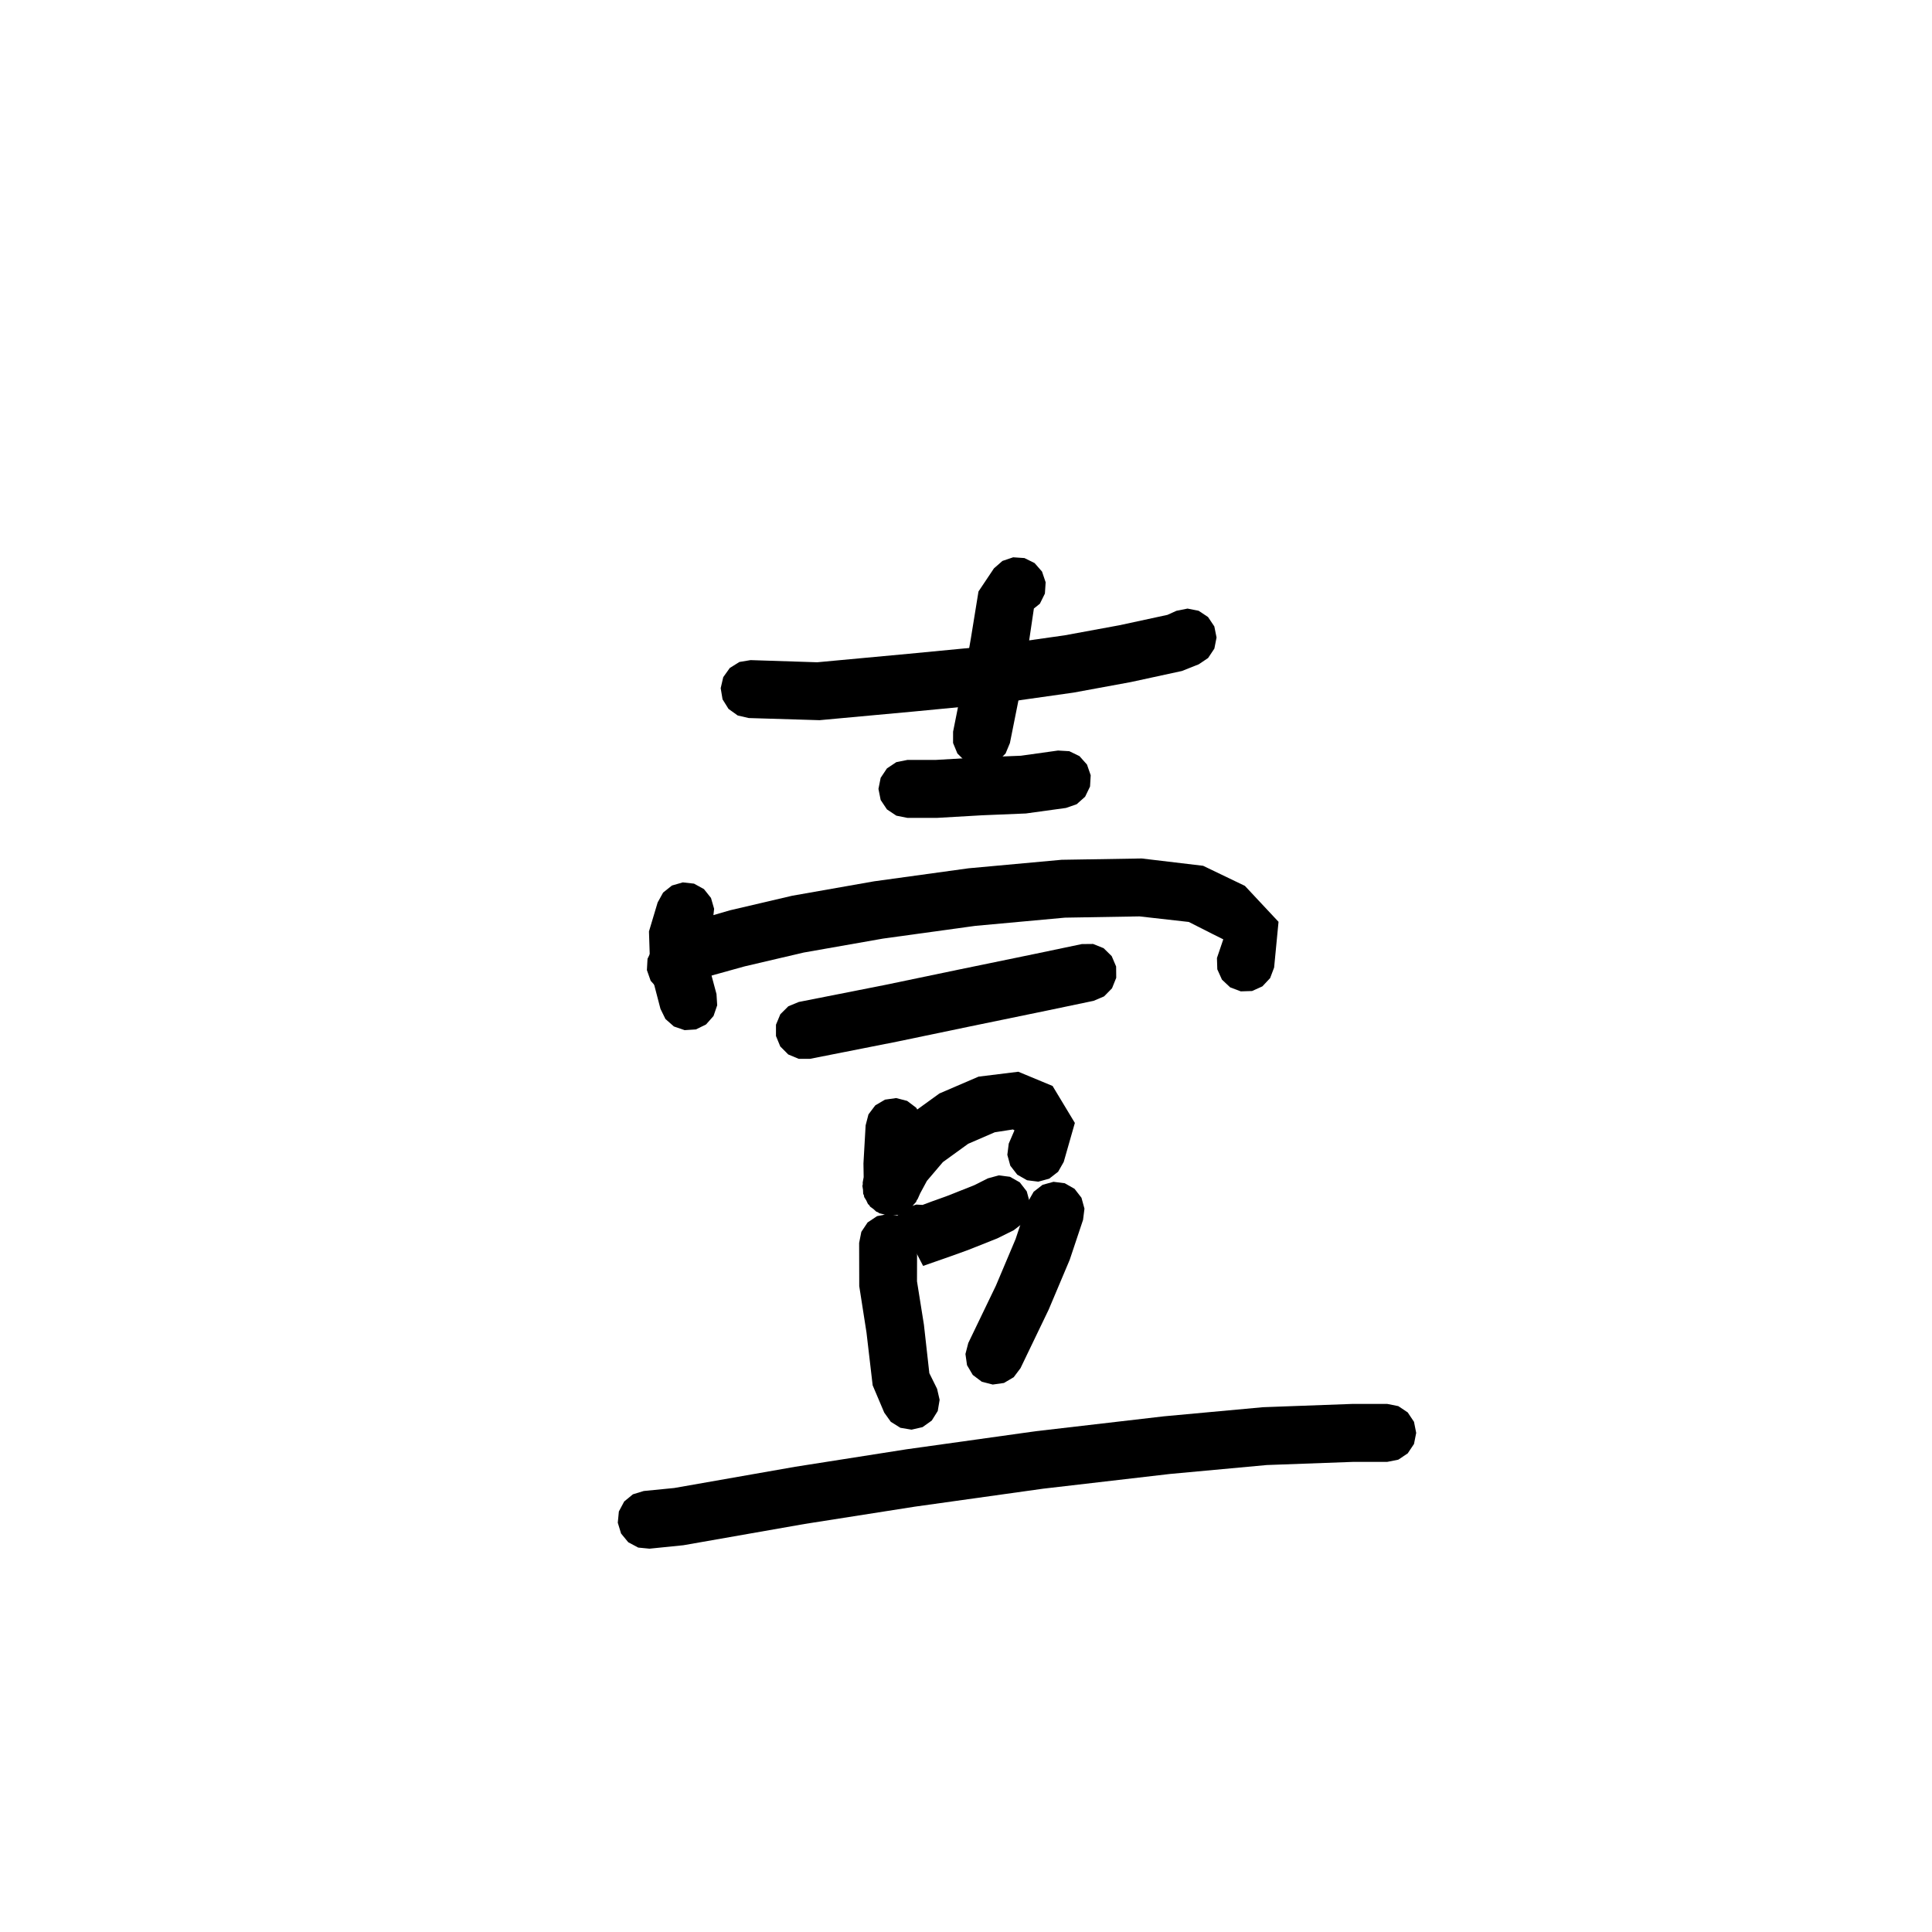
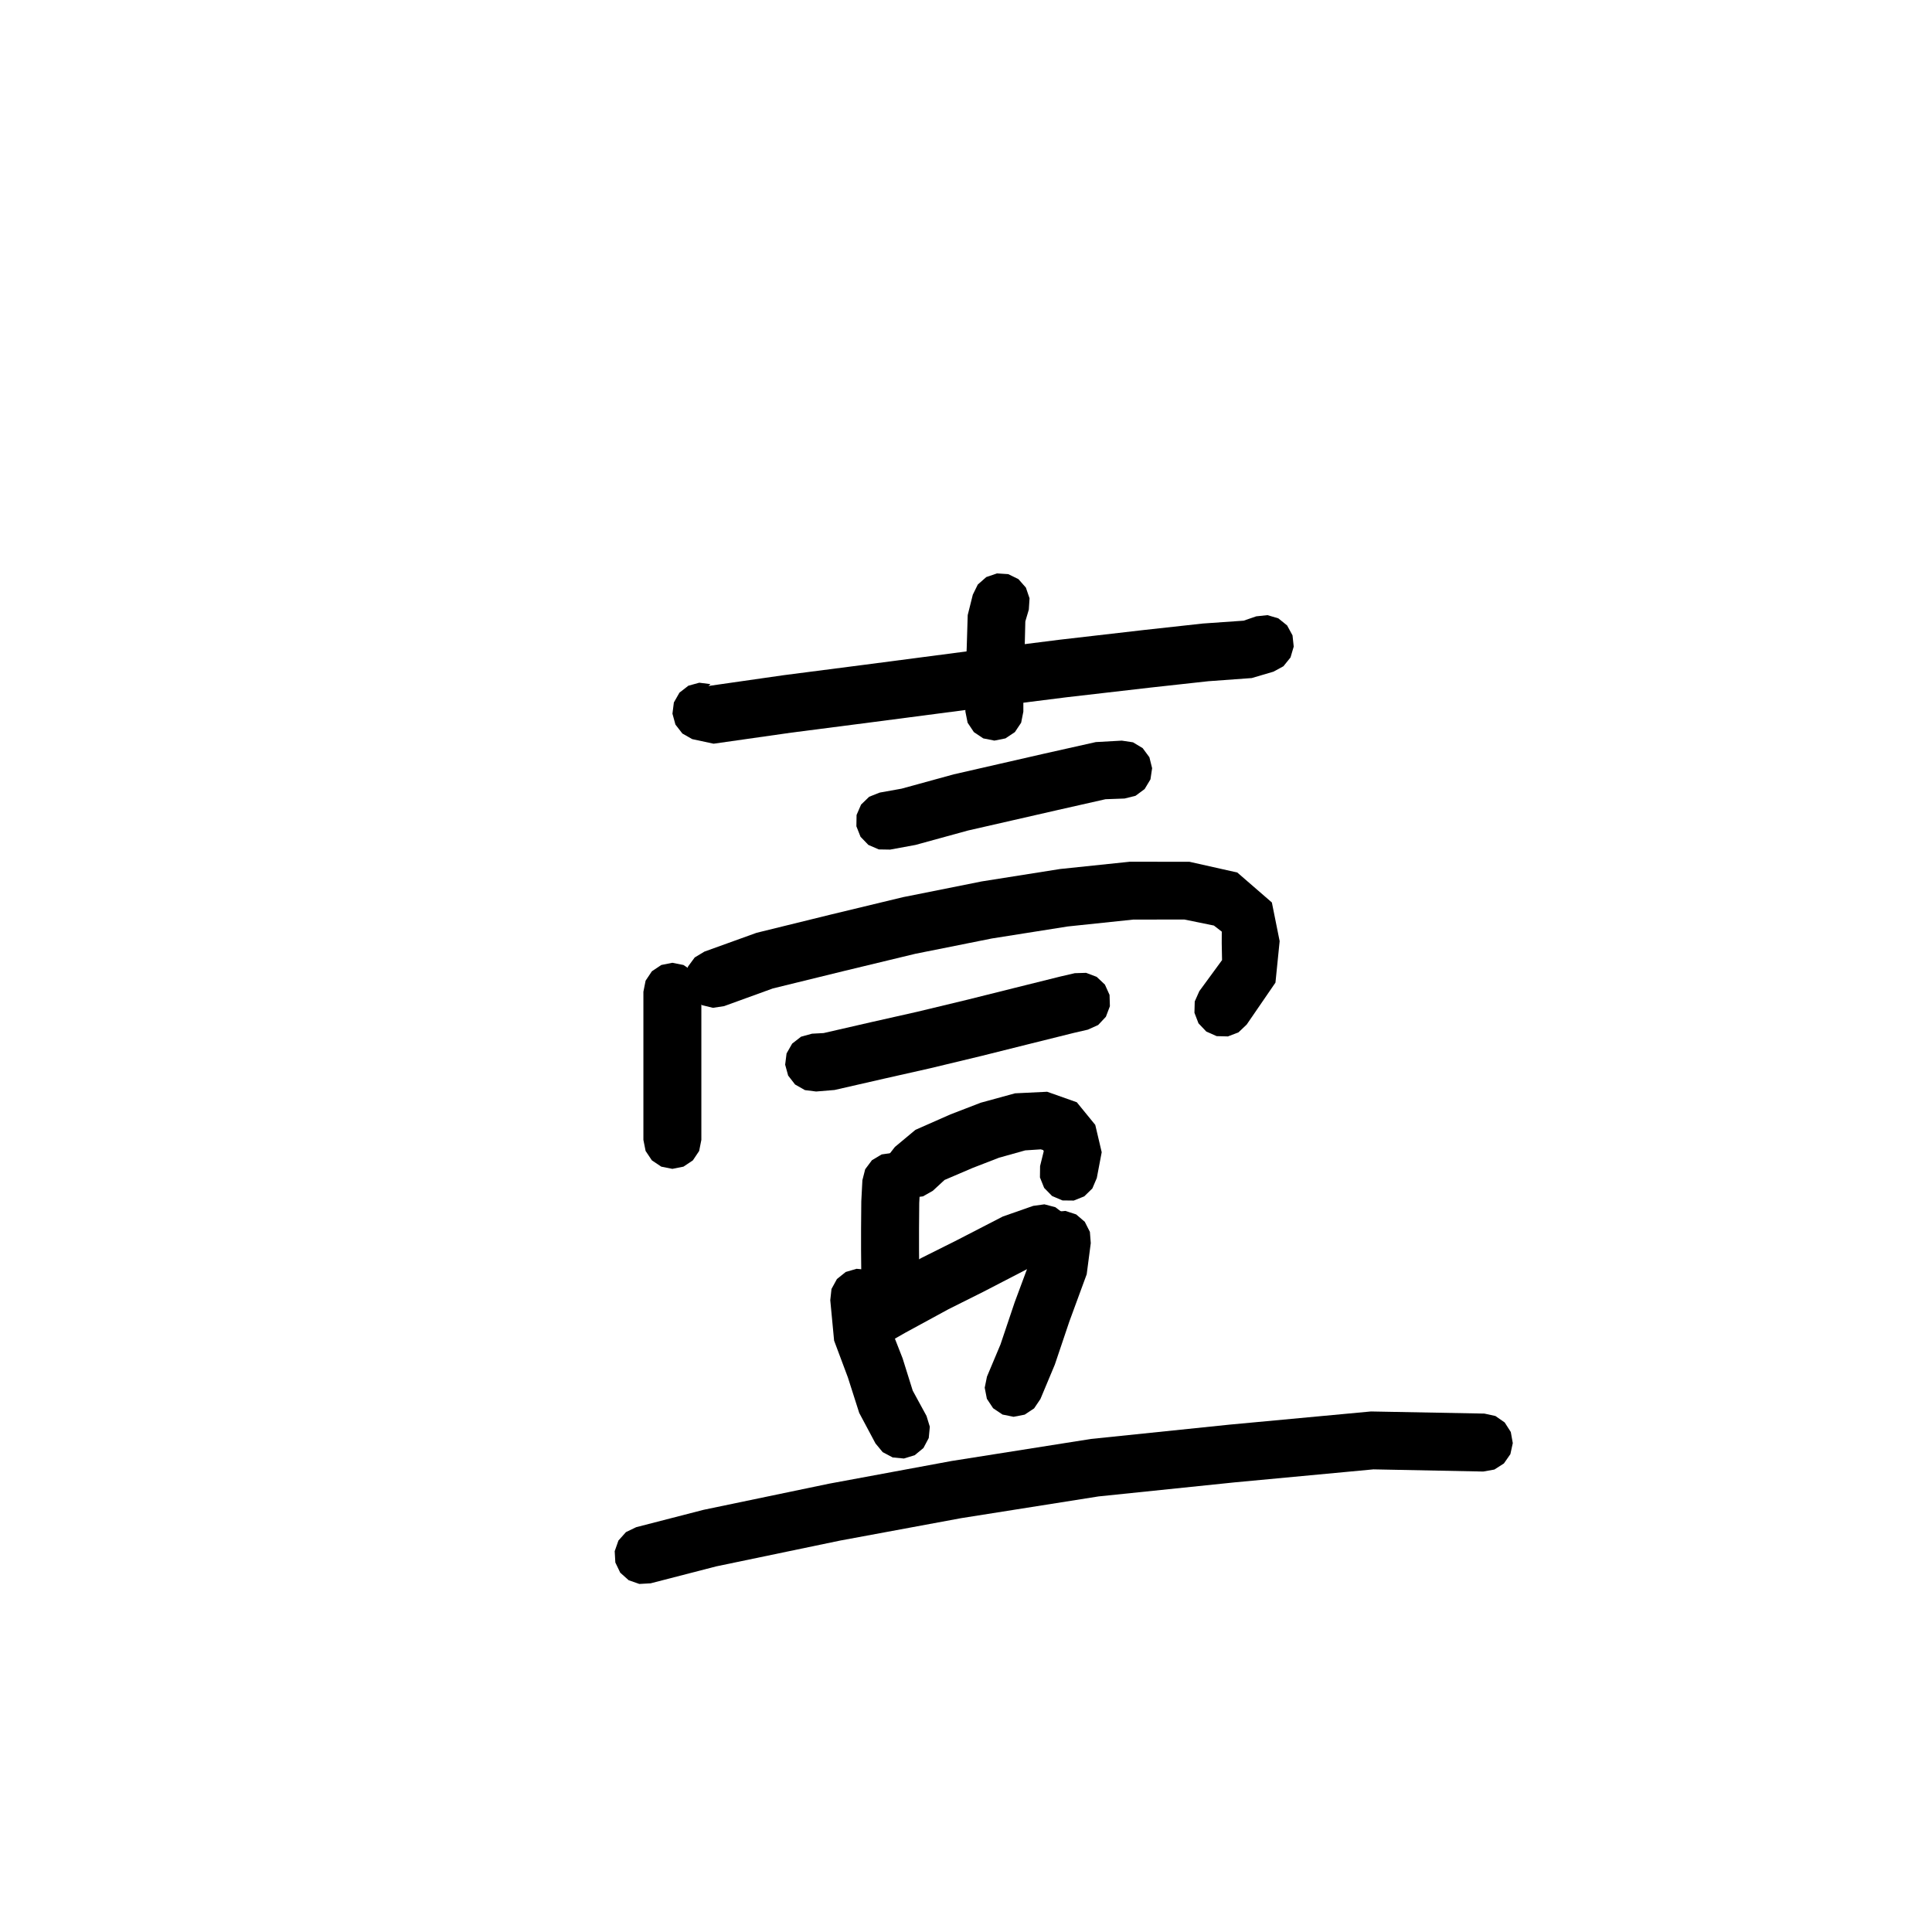
<svg xmlns="http://www.w3.org/2000/svg" viewBox="0 0 300 300" width="300" height="300">
-   <path d="M 116.266 111.498 L 127.252 111.83 L 141.928 110.48 L 154.535 109.269 L 166.715 107.544 L 175.585 105.913 L 183.529 104.191 L 186.137 103.154 L 187.595 102.175 L 188.567 100.713 L 188.906 98.991 L 188.56 97.269 L 187.582 95.811 L 186.12 94.839 L 184.397 94.5 L 182.675 94.846 L 181.283 95.476 L 173.827 97.087 L 165.298 98.656 L 153.477 100.331 L 141.085 101.52 L 126.894 102.837 L 116.547 102.502 L 114.815 102.791 L 113.325 103.72 L 112.305 105.149 L 111.908 106.859 L 112.197 108.591 L 113.126 110.081 L 114.555 111.102 Z" fill="black" fill-rule="nonzero" />
-   <path d="M 154.339 88.256 L 151.938 91.847 L 150.766 99.07 L 149.819 104.491 L 147.994 113.617 L 147.992 115.373 L 148.662 116.996 L 149.902 118.239 L 151.524 118.913 L 153.28 118.914 L 154.902 118.244 L 156.145 117.004 L 156.819 115.383 L 158.66 106.175 L 159.647 100.53 L 160.542 94.487 L 161.473 93.744 L 162.252 92.17 L 162.368 90.418 L 161.806 88.755 L 160.65 87.433 L 159.076 86.655 L 157.324 86.538 L 155.661 87.1 Z" fill="black" fill-rule="nonzero" />
-   <path d="M 140.906 127 L 145.564 126.997 L 152.528 126.595 L 159.298 126.316 L 165.525 125.457 L 167.184 124.881 L 168.496 123.714 L 169.261 122.134 L 169.363 120.381 L 168.787 118.722 L 167.62 117.411 L 166.04 116.645 L 164.287 116.543 L 158.515 117.35 L 152.084 117.605 L 145.248 118.003 L 140.906 118 L 139.184 118.343 L 137.724 119.318 L 136.749 120.778 L 136.406 122.5 L 136.749 124.222 L 137.724 125.682 L 139.184 126.657 Z" fill="black" fill-rule="nonzero" />
-   <path d="M 102.118 140.136 L 100.772 144.631 L 100.964 150.55 L 102.556 156.652 L 103.328 158.229 L 104.644 159.39 L 106.305 159.96 L 108.058 159.85 L 109.635 159.078 L 110.797 157.762 L 111.366 156.101 L 111.256 154.348 L 109.849 149.117 L 109.708 145.703 L 110.694 142.864 L 110.89 141.12 L 110.403 139.433 L 109.308 138.06 L 107.771 137.212 L 106.026 137.016 L 104.339 137.503 L 102.967 138.598 Z" fill="black" fill-rule="nonzero" />
-   <path d="M 108.506 152.7 L 108.246 152.107 L 115.627 150.058 L 124.793 147.912 L 137.098 145.747 L 151.42 143.771 L 165.363 142.493 L 176.932 142.297 L 184.592 143.16 L 188.307 145.042 L 189.95 145.86 L 188.967 148.76 L 189.022 150.515 L 189.744 152.116 L 191.024 153.318 L 192.666 153.939 L 194.421 153.884 L 196.022 153.162 L 197.224 151.882 L 197.845 150.24 L 198.529 143.14 L 193.306 137.558 L 186.82 134.44 L 177.281 133.303 L 164.849 133.507 L 150.392 134.829 L 135.715 136.853 L 123.02 139.088 L 113.386 141.342 L 104.567 143.893 L 101.306 147.3 L 100.547 148.883 L 100.451 150.636 L 101.034 152.293 L 102.206 153.6 L 103.789 154.359 L 105.543 154.455 L 107.199 153.872 Z" fill="black" fill-rule="nonzero" />
-   <path d="M 125.778 164.415 L 139.299 161.744 L 150.519 159.406 L 162.653 156.906 L 169.828 155.405 L 171.444 154.716 L 172.673 153.463 L 173.328 151.834 L 173.311 150.078 L 172.623 148.463 L 171.369 147.234 L 169.74 146.578 L 167.984 146.595 L 160.826 148.094 L 148.693 150.594 L 137.513 152.923 L 124.034 155.585 L 122.411 156.255 L 121.168 157.495 L 120.494 159.116 L 120.492 160.872 L 121.161 162.495 L 122.401 163.738 L 124.022 164.412 Z" fill="black" fill-rule="nonzero" />
-   <path d="M 134.414 174.743 L 134.076 180.665 L 134.111 182.784 L 133.959 183.616 L 134.035 185.37 L 134.777 186.961 L 136.072 188.147 L 137.722 188.748 L 139.476 188.671 L 141.067 187.929 L 142.254 186.634 L 142.854 184.984 L 143.101 183.216 L 143.07 181.002 L 143.399 175.257 L 143.155 173.518 L 142.265 172.005 L 140.863 170.948 L 139.163 170.507 L 137.424 170.751 L 135.911 171.642 L 134.854 173.044 Z M 142.503 186.162 L 142.886 185.3 L 143.928 183.371 L 146.412 180.449 L 150.339 177.607 L 154.466 175.82 L 157.288 175.381 L 157.97 175.772 L 157.908 174.632 L 156.637 177.577 L 156.418 179.319 L 156.881 181.012 L 157.958 182.4 L 159.483 183.269 L 161.225 183.489 L 162.919 183.025 L 164.306 181.948 L 165.175 180.423 L 166.904 174.368 L 163.443 168.628 L 158.124 166.419 L 151.946 167.18 L 145.874 169.793 L 140.401 173.751 L 136.685 178.029 L 134.927 181.1 L 134.31 182.438 L 133.909 184.147 L 134.193 185.88 L 135.118 187.372 L 136.544 188.397 L 138.254 188.797 L 139.986 188.513 L 141.478 187.588 Z" fill="black" fill-rule="nonzero" />
-   <path d="M 139.306 188.8 L 143.34 196.569 L 147.73 195.034 L 150.318 194.102 L 154.86 192.296 L 157.419 191.025 L 158.806 189.948 L 159.675 188.423 L 159.895 186.681 L 159.431 184.988 L 158.355 183.6 L 156.829 182.731 L 155.087 182.511 L 153.394 182.975 L 151.285 184.037 L 147.095 185.698 L 144.683 186.566 L 141.472 187.765 L 146.506 194.2 L 147.265 192.617 L 147.361 190.864 L 146.778 189.207 L 145.606 187.9 L 144.023 187.141 L 142.27 187.045 L 140.614 187.628 Z" fill="black" fill-rule="nonzero" />
-   <path d="M 133.406 193 L 133.422 199.704 L 134.547 206.901 L 135.506 215.11 L 137.303 219.347 L 138.322 220.776 L 139.81 221.707 L 141.542 221.998 L 143.253 221.604 L 144.683 220.585 L 145.614 219.096 L 145.904 217.364 L 145.51 215.653 L 144.306 213.224 L 143.466 205.699 L 142.391 198.962 L 142.406 193 L 142.064 191.278 L 141.088 189.818 L 139.628 188.843 L 137.906 188.5 L 136.184 188.843 L 134.724 189.818 L 133.749 191.278 Z" fill="black" fill-rule="nonzero" />
-   <path d="M 159.637 186.577 L 157.704 192.392 L 154.643 199.638 L 150.352 208.548 L 149.913 210.248 L 150.159 211.987 L 151.051 213.499 L 152.454 214.555 L 154.154 214.993 L 155.893 214.747 L 157.405 213.855 L 158.461 212.452 L 162.836 203.362 L 166.109 195.608 L 168.175 189.423 L 168.395 187.681 L 167.931 185.988 L 166.855 184.6 L 165.329 183.731 L 163.587 183.511 L 161.894 183.975 L 160.507 185.052 Z" fill="black" fill-rule="nonzero" />
-   <path d="M 100.854 240.478 L 106.116 239.944 L 124.946 236.639 L 142.064 233.952 L 161.978 231.163 L 181.679 228.875 L 196.702 227.49 L 210.191 226.998 L 215.406 227 L 217.128 226.657 L 218.588 225.682 L 219.564 224.222 L 219.906 222.5 L 219.564 220.778 L 218.588 219.318 L 217.128 218.343 L 215.406 218 L 209.955 218.002 L 196.111 218.51 L 180.733 219.925 L 160.834 222.237 L 140.748 225.048 L 123.466 227.761 L 104.697 231.056 L 99.958 231.522 L 98.279 232.035 L 96.923 233.15 L 96.098 234.7 L 95.929 236.448 L 96.441 238.127 L 97.557 239.483 L 99.106 240.308 Z" fill="black" fill-rule="nonzero" />
+   <path d="M 107.483 114.769 L 110.808 115.482 L 122.912 113.759 L 135.286 112.162 L 150.579 110.163 L 165.647 108.267 L 178.612 106.771 L 187.627 105.78 L 194.369 105.289 L 197.748 104.295 L 199.29 103.455 L 200.392 102.088 L 200.888 100.404 L 200.701 98.658 L 199.861 97.116 L 198.494 96.014 L 196.81 95.518 L 195.064 95.705 L 193.11 96.378 L 186.786 96.82 L 177.6 97.829 L 164.566 99.333 L 149.434 101.237 L 134.126 103.238 L 121.701 104.841 L 110.005 106.518 L 110.329 106.231 L 108.587 106.011 L 106.894 106.475 L 105.507 107.552 L 104.637 109.077 L 104.418 110.819 L 104.881 112.512 L 105.958 113.9 Z" fill="black" fill-rule="nonzero" />
+   <path d="M 151.058 92.341 L 150.266 95.51 L 150.109 100.633 L 149.907 104.907 L 149.906 110.5 L 150.249 112.222 L 151.224 113.682 L 152.684 114.657 L 154.406 115 L 156.128 114.657 L 157.588 113.682 L 158.564 112.222 L 158.906 110.5 L 158.905 105.093 L 159.103 100.967 L 159.213 96.49 L 159.754 94.659 L 159.867 92.907 L 159.301 91.245 L 158.141 89.927 L 156.566 89.152 L 154.814 89.039 L 153.152 89.606 L 151.833 90.765 Z" fill="black" fill-rule="nonzero" />
+   <path d="M 138.211 131.927 L 142.147 131.203 L 150.311 128.962 L 157.209 127.387 L 164.201 125.789 L 171.659 124.103 L 174.62 123.995 L 176.324 123.571 L 177.736 122.527 L 178.641 121.022 L 178.901 119.286 L 178.477 117.582 L 177.433 116.17 L 175.929 115.265 L 174.192 115.005 L 170.154 115.23 L 162.211 117.011 L 155.204 118.613 L 148.101 120.238 L 139.999 122.463 L 136.601 123.073 L 134.968 123.718 L 133.706 124.939 L 133.008 126.549 L 132.979 128.305 L 133.624 129.938 L 134.845 131.2 L 136.456 131.898 Z" fill="black" fill-rule="nonzero" />
+   <path d="M 99.906 154 L 99.906 161.333 L 99.906 169 L 99.906 177 L 100.249 178.722 L 101.224 180.182 L 102.684 181.157 L 104.406 181.5 L 106.128 181.157 L 107.588 180.182 L 108.564 178.722 L 108.906 177 L 108.906 169 L 108.906 161.333 L 108.906 154 L 108.564 152.278 L 107.588 150.818 L 106.128 149.843 L 104.406 149.5 L 102.684 149.843 L 101.224 150.818 L 100.249 152.278 Z" fill="black" fill-rule="nonzero" />
+   <path d="M 112.437 156.232 L 120.006 153.485 L 131.07 150.772 L 142.172 148.095 L 154 145.729 L 165.801 143.861 L 175.965 142.793 L 183.907 142.782 L 188.491 143.718 L 189.717 144.664 L 189.709 146.46 L 189.76 149.085 L 186.23 153.905 L 185.517 155.509 L 185.472 157.265 L 186.102 158.903 L 187.311 160.176 L 188.916 160.89 L 190.671 160.935 L 192.31 160.304 L 193.583 159.095 L 198.053 152.581 L 198.703 146.14 L 197.495 140.136 L 192.122 135.482 L 184.705 133.818 L 175.448 133.807 L 164.612 134.939 L 152.413 136.871 L 140.24 139.305 L 128.942 142.028 L 117.474 144.848 L 109.376 147.768 L 107.873 148.676 L 106.832 150.09 L 106.411 151.795 L 106.675 153.531 L 107.582 155.034 L 108.996 156.075 L 110.701 156.495 Z" fill="black" fill-rule="nonzero" />
+   <path d="M 126.727 169.489 L 129.588 169.253 L 137.304 167.488 L 144.429 165.882 L 152.377 163.971 L 159.595 162.166 L 166.809 160.371 L 168.918 159.885 L 170.519 159.164 L 171.722 157.885 L 172.344 156.243 L 172.291 154.488 L 171.57 152.887 L 170.291 151.684 L 168.649 151.062 L 166.894 151.115 L 164.67 151.629 L 157.417 153.434 L 150.235 155.229 L 142.384 157.118 L 135.309 158.712 L 127.891 160.414 L 126.086 160.511 L 124.392 160.976 L 123.006 162.053 L 122.137 163.579 L 121.918 165.321 L 122.382 167.014 L 123.459 168.401 L 124.985 169.27 Z" fill="black" fill-rule="nonzero" />
+   <path d="M 133.912 183.263 L 133.741 186.543 L 133.706 190.78 L 133.706 194.121 L 133.742 198.152 L 133.922 200.374 L 134.406 202.061 L 135.5 203.435 L 137.035 204.286 L 138.78 204.484 L 140.468 204 L 141.841 202.907 L 142.692 201.371 L 142.891 199.626 L 142.737 197.848 L 142.706 194.079 L 142.706 190.82 L 142.738 186.79 L 142.9 183.737 L 142.648 181.999 L 141.751 180.49 L 140.344 179.439 L 138.643 179.006 L 136.905 179.258 L 135.396 180.155 L 134.345 181.562 Z" fill="black" fill-rule="nonzero" />
+   <path d="M 144.853 184.901 L 146.667 183.224 L 151.021 181.36 L 155.115 179.774 L 159.197 178.63 L 161.609 178.472 L 162.21 178.644 L 161.941 178.529 L 162.074 178.75 L 161.503 181.073 L 161.483 182.829 L 162.137 184.458 L 163.365 185.714 L 164.979 186.403 L 166.735 186.423 L 168.364 185.769 L 169.62 184.542 L 170.31 182.927 L 171.072 178.917 L 170.072 174.671 L 167.202 171.156 L 162.603 169.528 L 157.615 169.77 L 152.297 171.226 L 147.591 173.04 L 142.145 175.443 L 138.959 178.099 L 137.882 179.486 L 137.418 181.179 L 137.637 182.921 L 138.506 184.447 L 139.892 185.524 L 141.586 185.989 L 143.328 185.77 Z" fill="black" fill-rule="nonzero" />
+   <path d="M 137.139 208.907 L 140.585 206.937 L 147.297 203.285 L 152.649 200.61 L 159.424 197.102 L 163.378 195.752 L 164.894 194.865 L 165.954 193.466 L 166.398 191.767 L 166.159 190.028 L 165.272 188.513 L 163.872 187.452 L 162.174 187.008 L 160.434 187.248 L 155.722 188.898 L 148.564 192.59 L 143.116 195.315 L 136.227 199.063 L 132.674 201.093 L 131.348 202.245 L 130.565 203.816 L 130.442 205.567 L 130.999 207.233 L 132.151 208.558 L 133.722 209.341 L 135.474 209.464 Z" fill="black" fill-rule="nonzero" />
+   <path d="M 128.924 201.896 L 129.52 208.173 L 131.658 213.884 L 133.419 219.397 L 135.944 224.133 L 137.062 225.487 L 138.613 226.31 L 140.361 226.477 L 142.04 225.962 L 143.394 224.844 L 144.216 223.293 L 144.383 221.545 L 143.868 219.867 L 141.727 215.936 L 140.155 210.916 L 138.292 206.161 L 137.889 201.104 L 137.396 199.419 L 136.296 198.051 L 134.756 197.207 L 133.011 197.017 L 131.325 197.51 L 129.957 198.61 L 129.114 200.15 Z" fill="black" fill-rule="nonzero" />
+   <path d="M 160.438 191.964 L 160.069 195.466 L 157.564 202.2 L 155.357 208.761 L 153.256 213.76 L 152.906 215.48 L 153.241 217.204 L 154.21 218.668 L 155.666 219.65 L 157.387 220 L 159.11 219.665 L 160.574 218.696 L 161.556 217.24 L 163.789 211.906 L 166.049 205.2 L 168.743 197.867 L 169.374 193.036 L 169.239 191.286 L 168.445 189.72 L 167.111 188.577 L 165.442 188.032 L 163.692 188.167 L 162.126 188.962 L 160.984 190.295 Z" fill="black" fill-rule="nonzero" />
+   <path d="M 101.031 245.857 L 111.23 243.223 L 130.475 239.215 L 149.264 235.736 L 170.59 232.362 L 191.746 230.178 L 213.268 228.162 L 230.32 228.499 L 232.048 228.19 L 233.526 227.243 L 234.53 225.802 L 234.905 224.087 L 234.596 222.358 L 233.649 220.88 L 232.208 219.876 L 230.493 219.501 L 212.877 219.171 L 190.866 221.222 L 169.422 223.438 L 147.749 226.864 L 128.737 230.385 L 109.249 234.444 L 98.782 237.143 L 97.2 237.905 L 96.03 239.214 L 95.45 240.871 L 95.549 242.624 L 96.311 244.206 L 97.62 245.376 L 99.278 245.956 Z" fill="black" fill-rule="nonzero" />
</svg>
